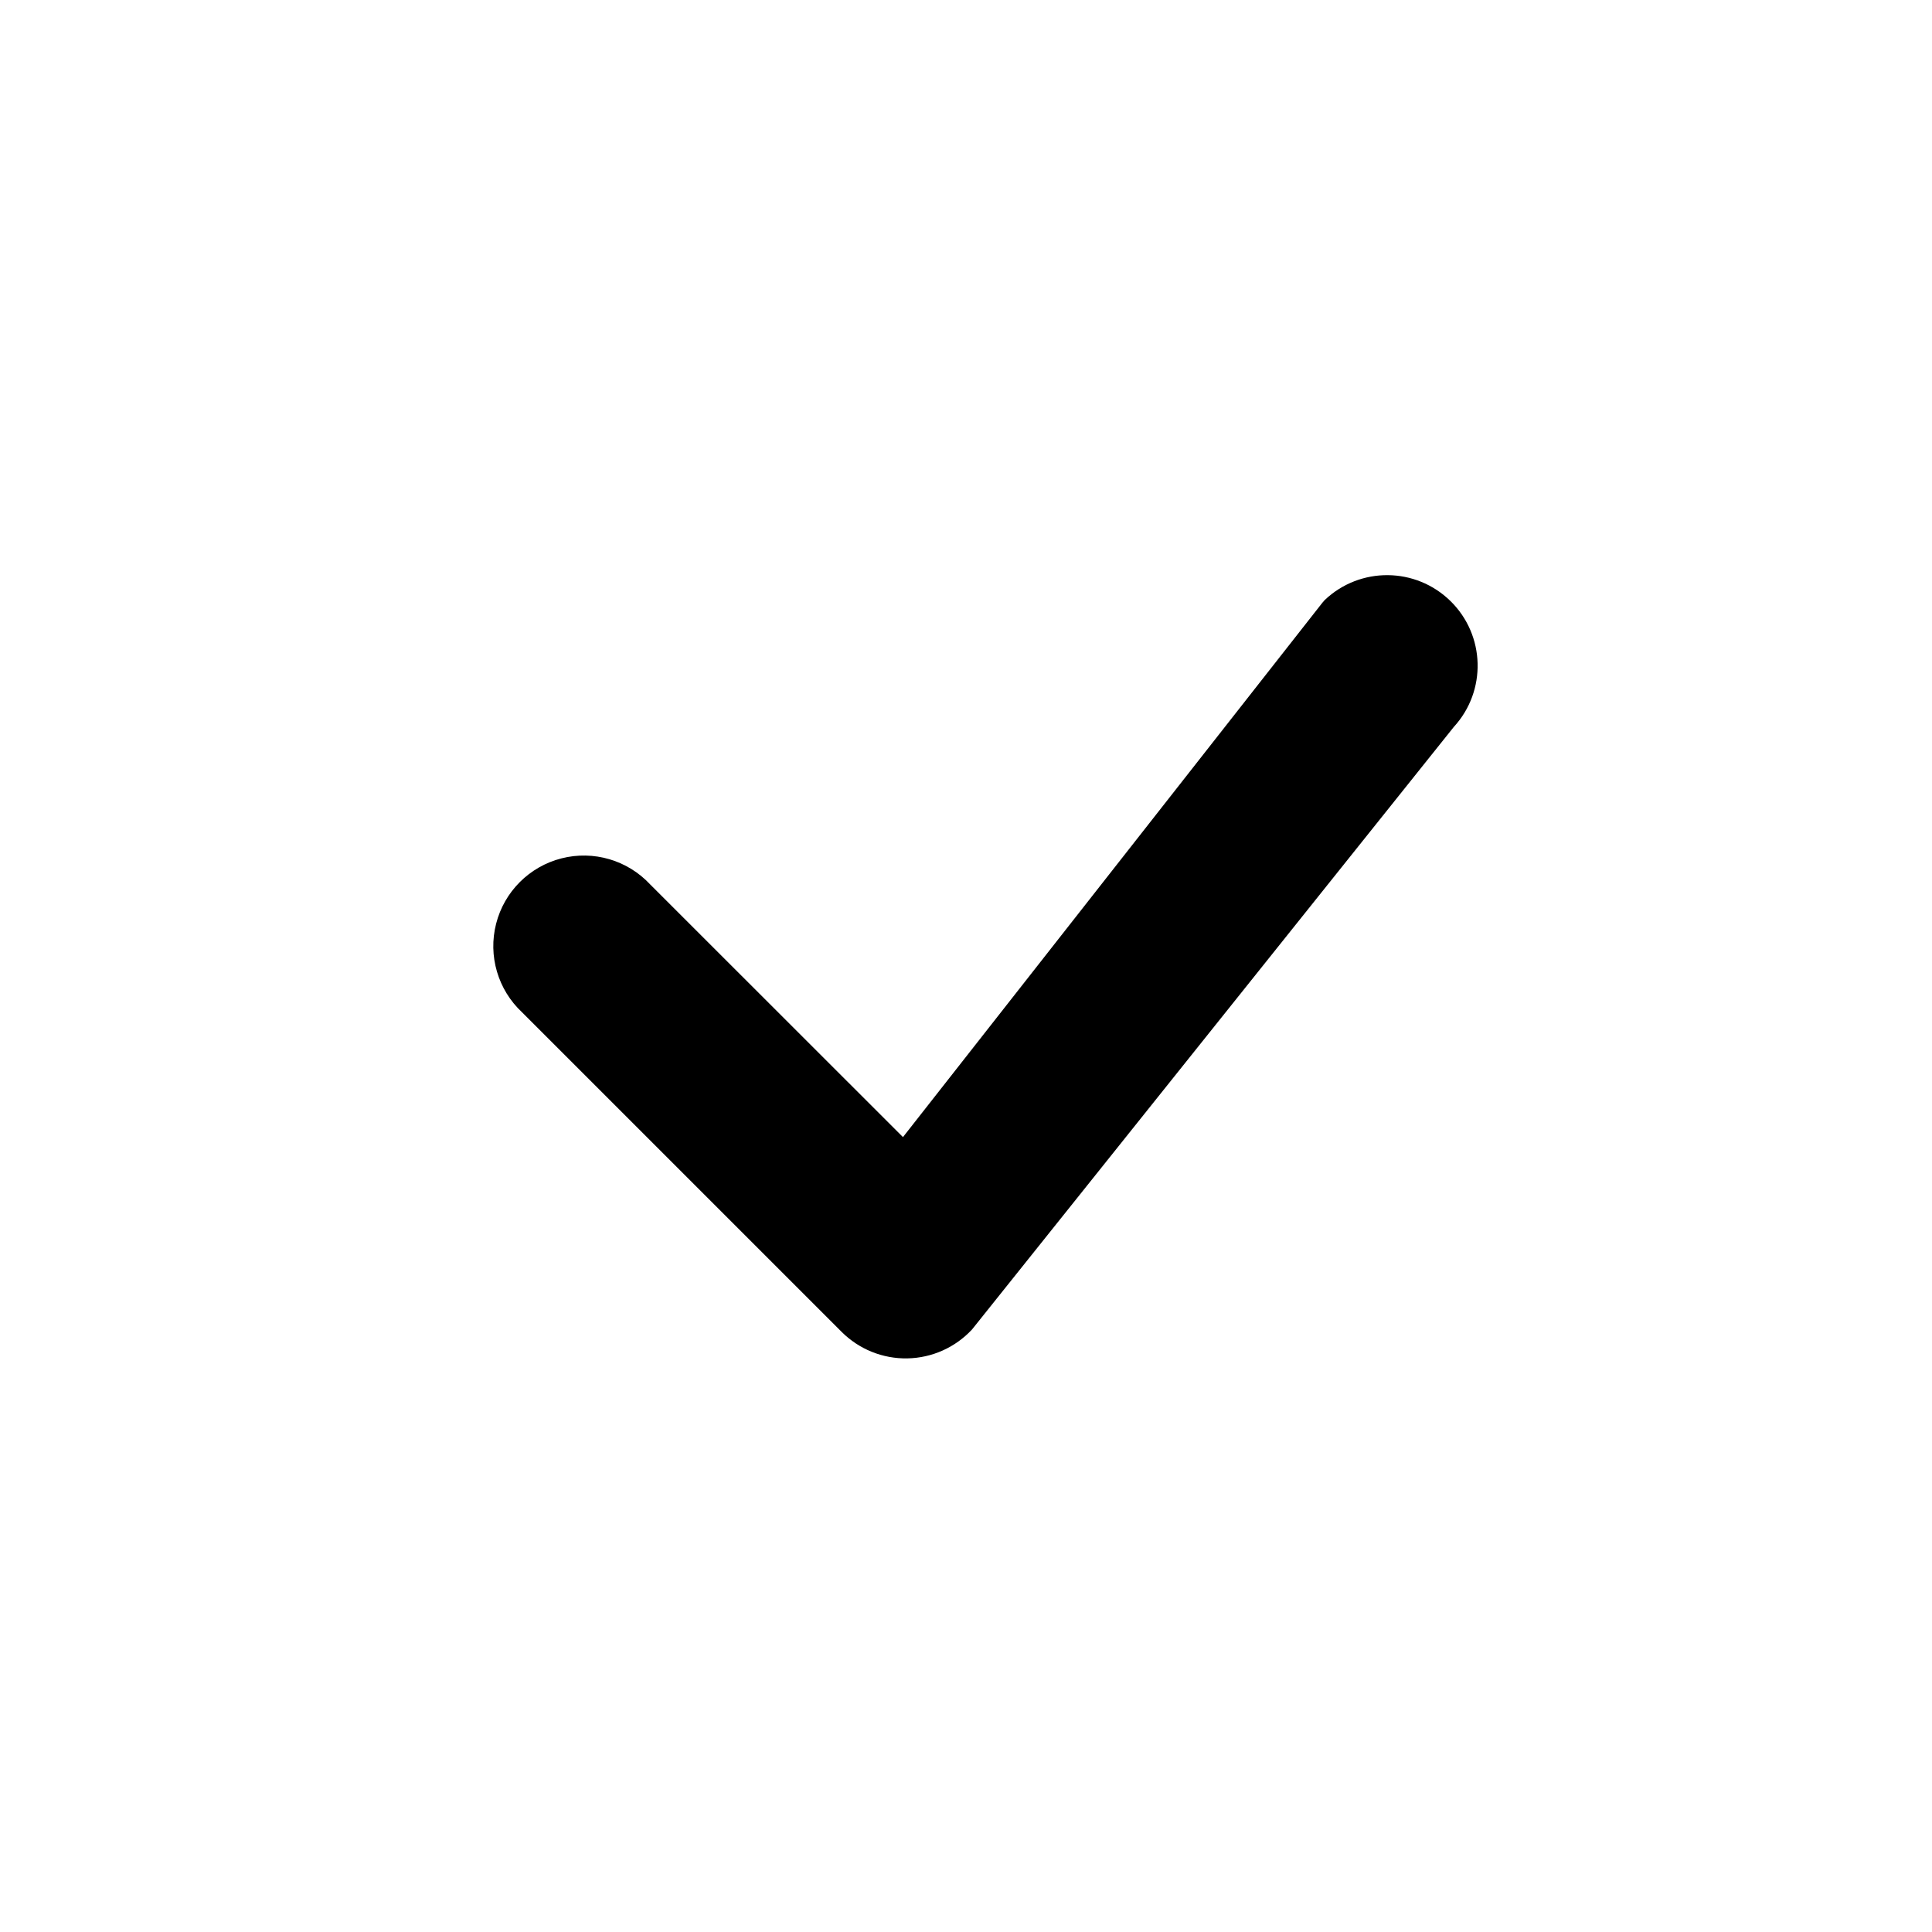
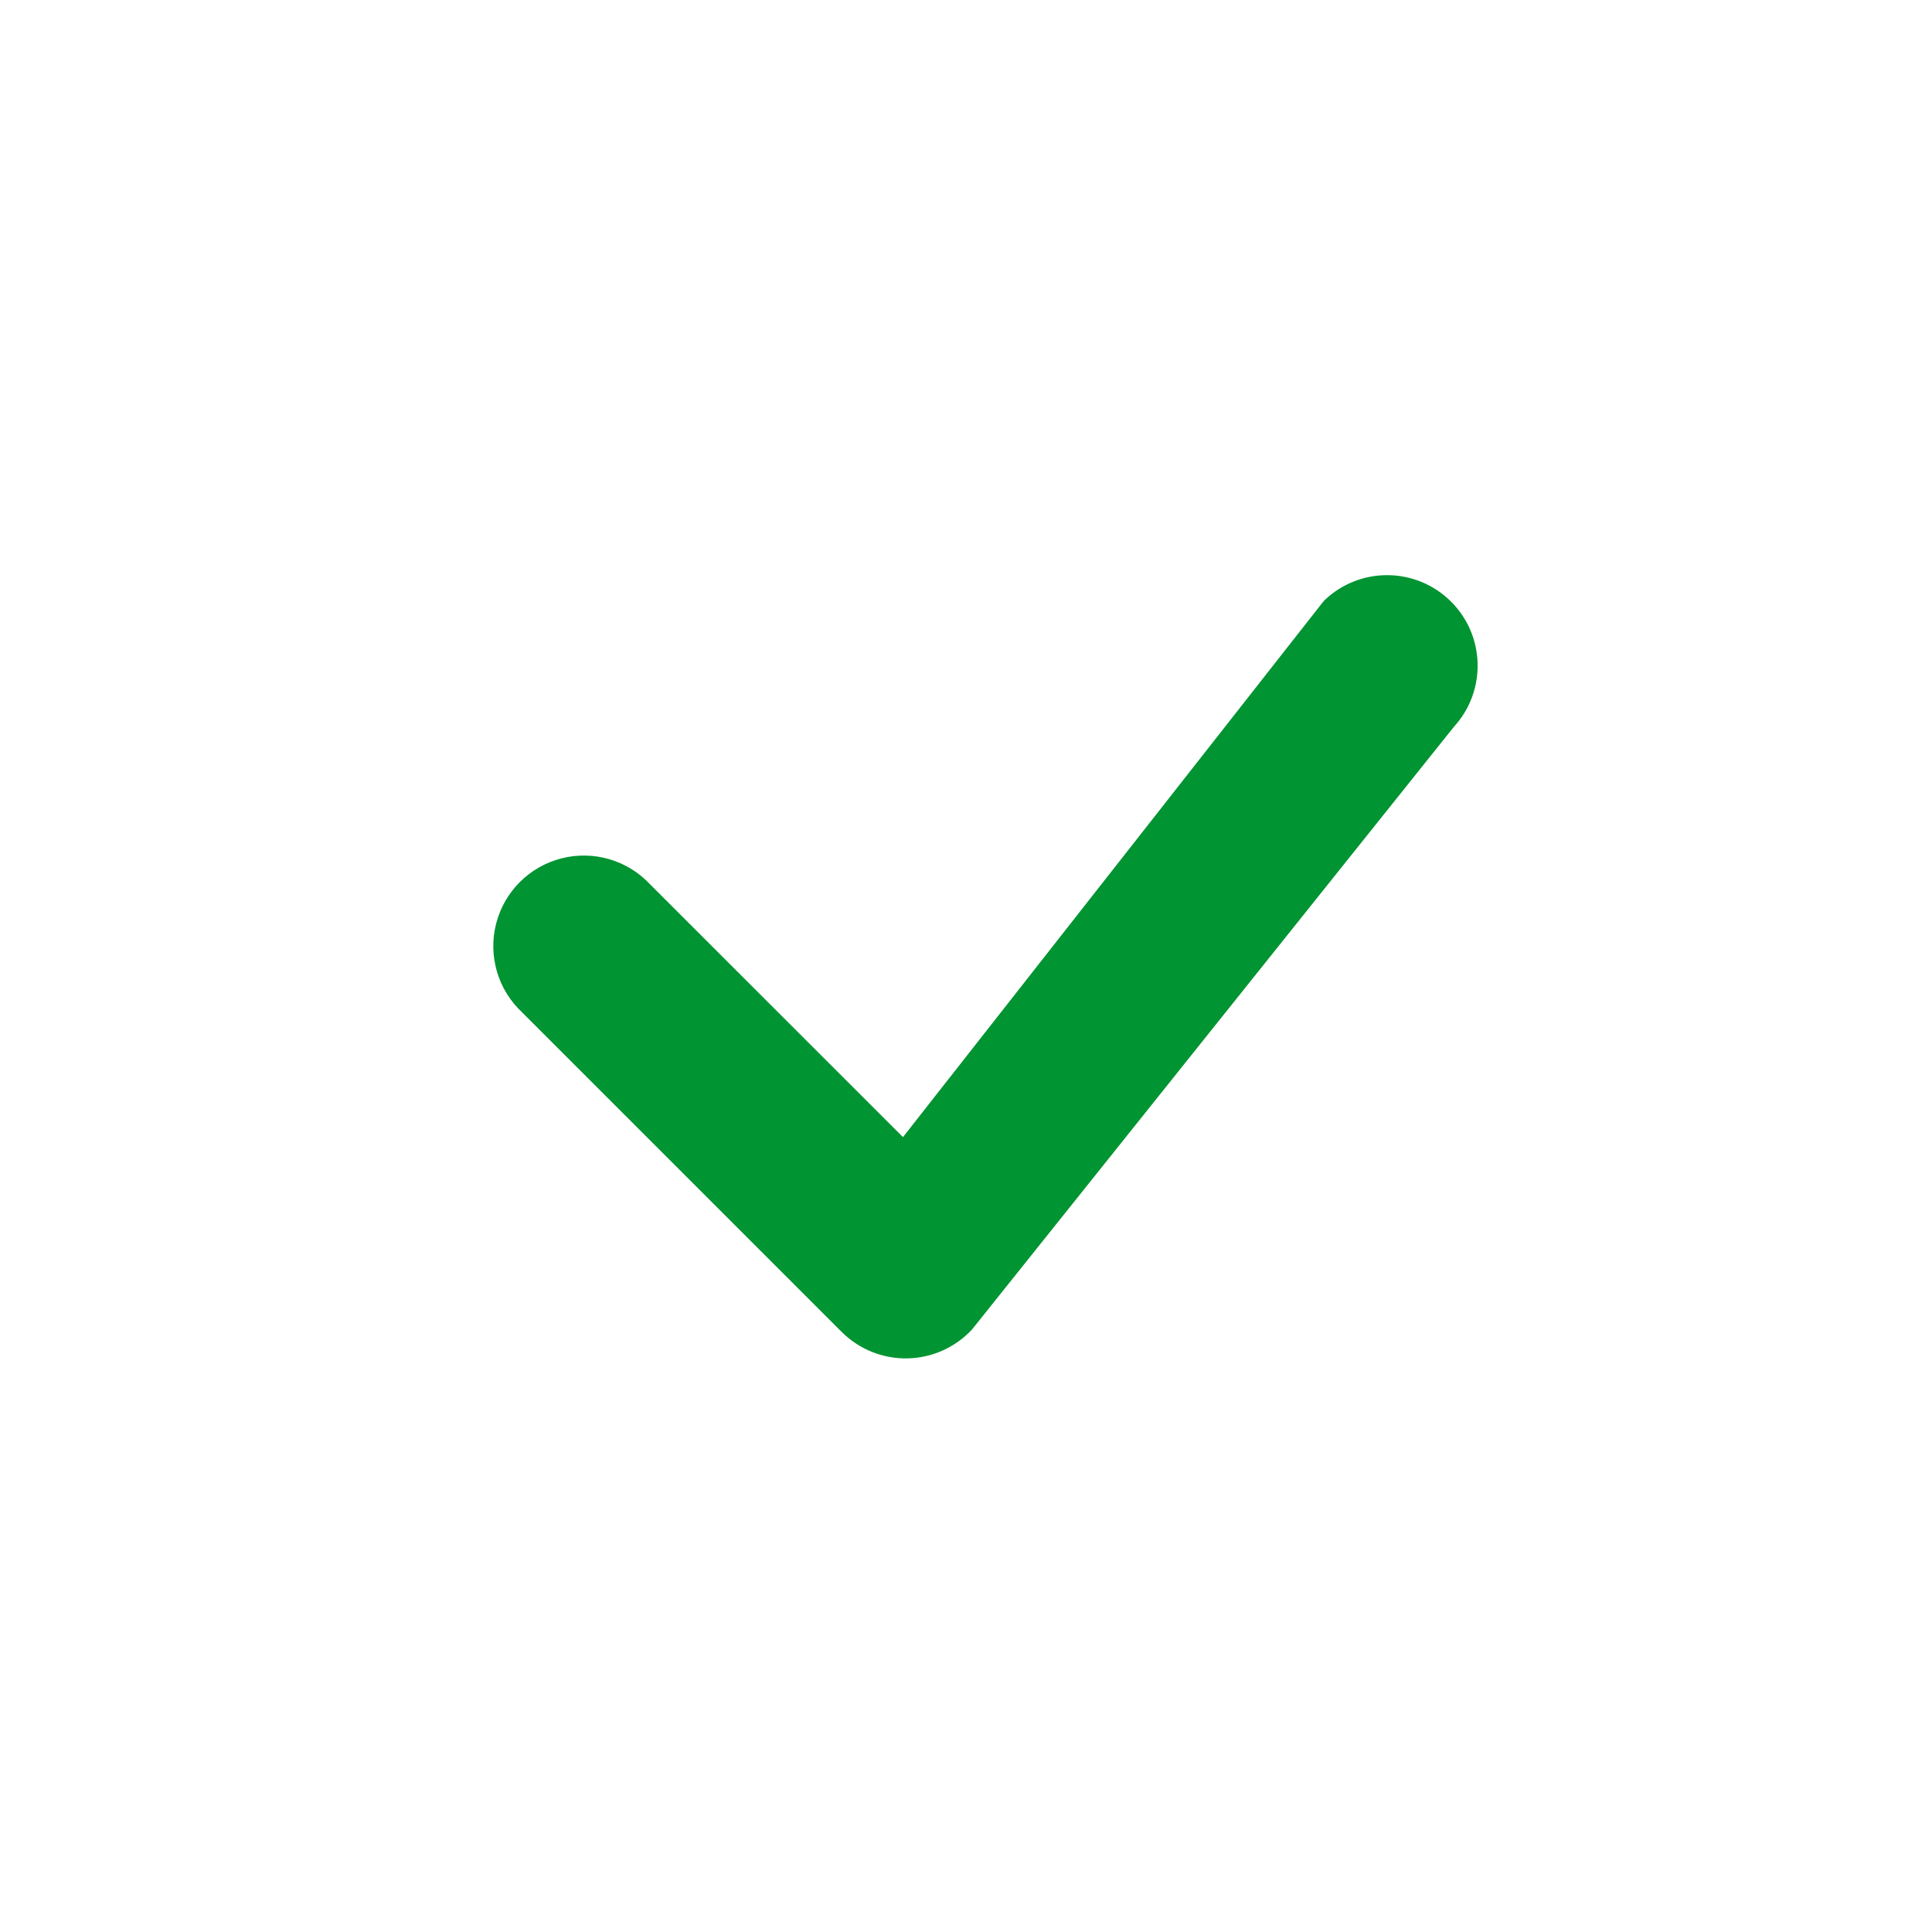
- <svg xmlns="http://www.w3.org/2000/svg" width="16" height="16" fill="currentColor" class="bi bi-check" viewBox="0 0 16 16">
+ <svg xmlns="http://www.w3.org/2000/svg" width="16" height="16" fill="#019432" class="bi bi-check" viewBox="0 0 16 16">
  <path d="M10.97 4.97a.75.75 0 0 1 1.07 1.05l-3.99 4.99a.75.75 0 0 1-1.08.02L4.324 8.384a.75.75 0 1 1 1.06-1.06l2.094 2.093 3.473-4.425z" />
</svg>
